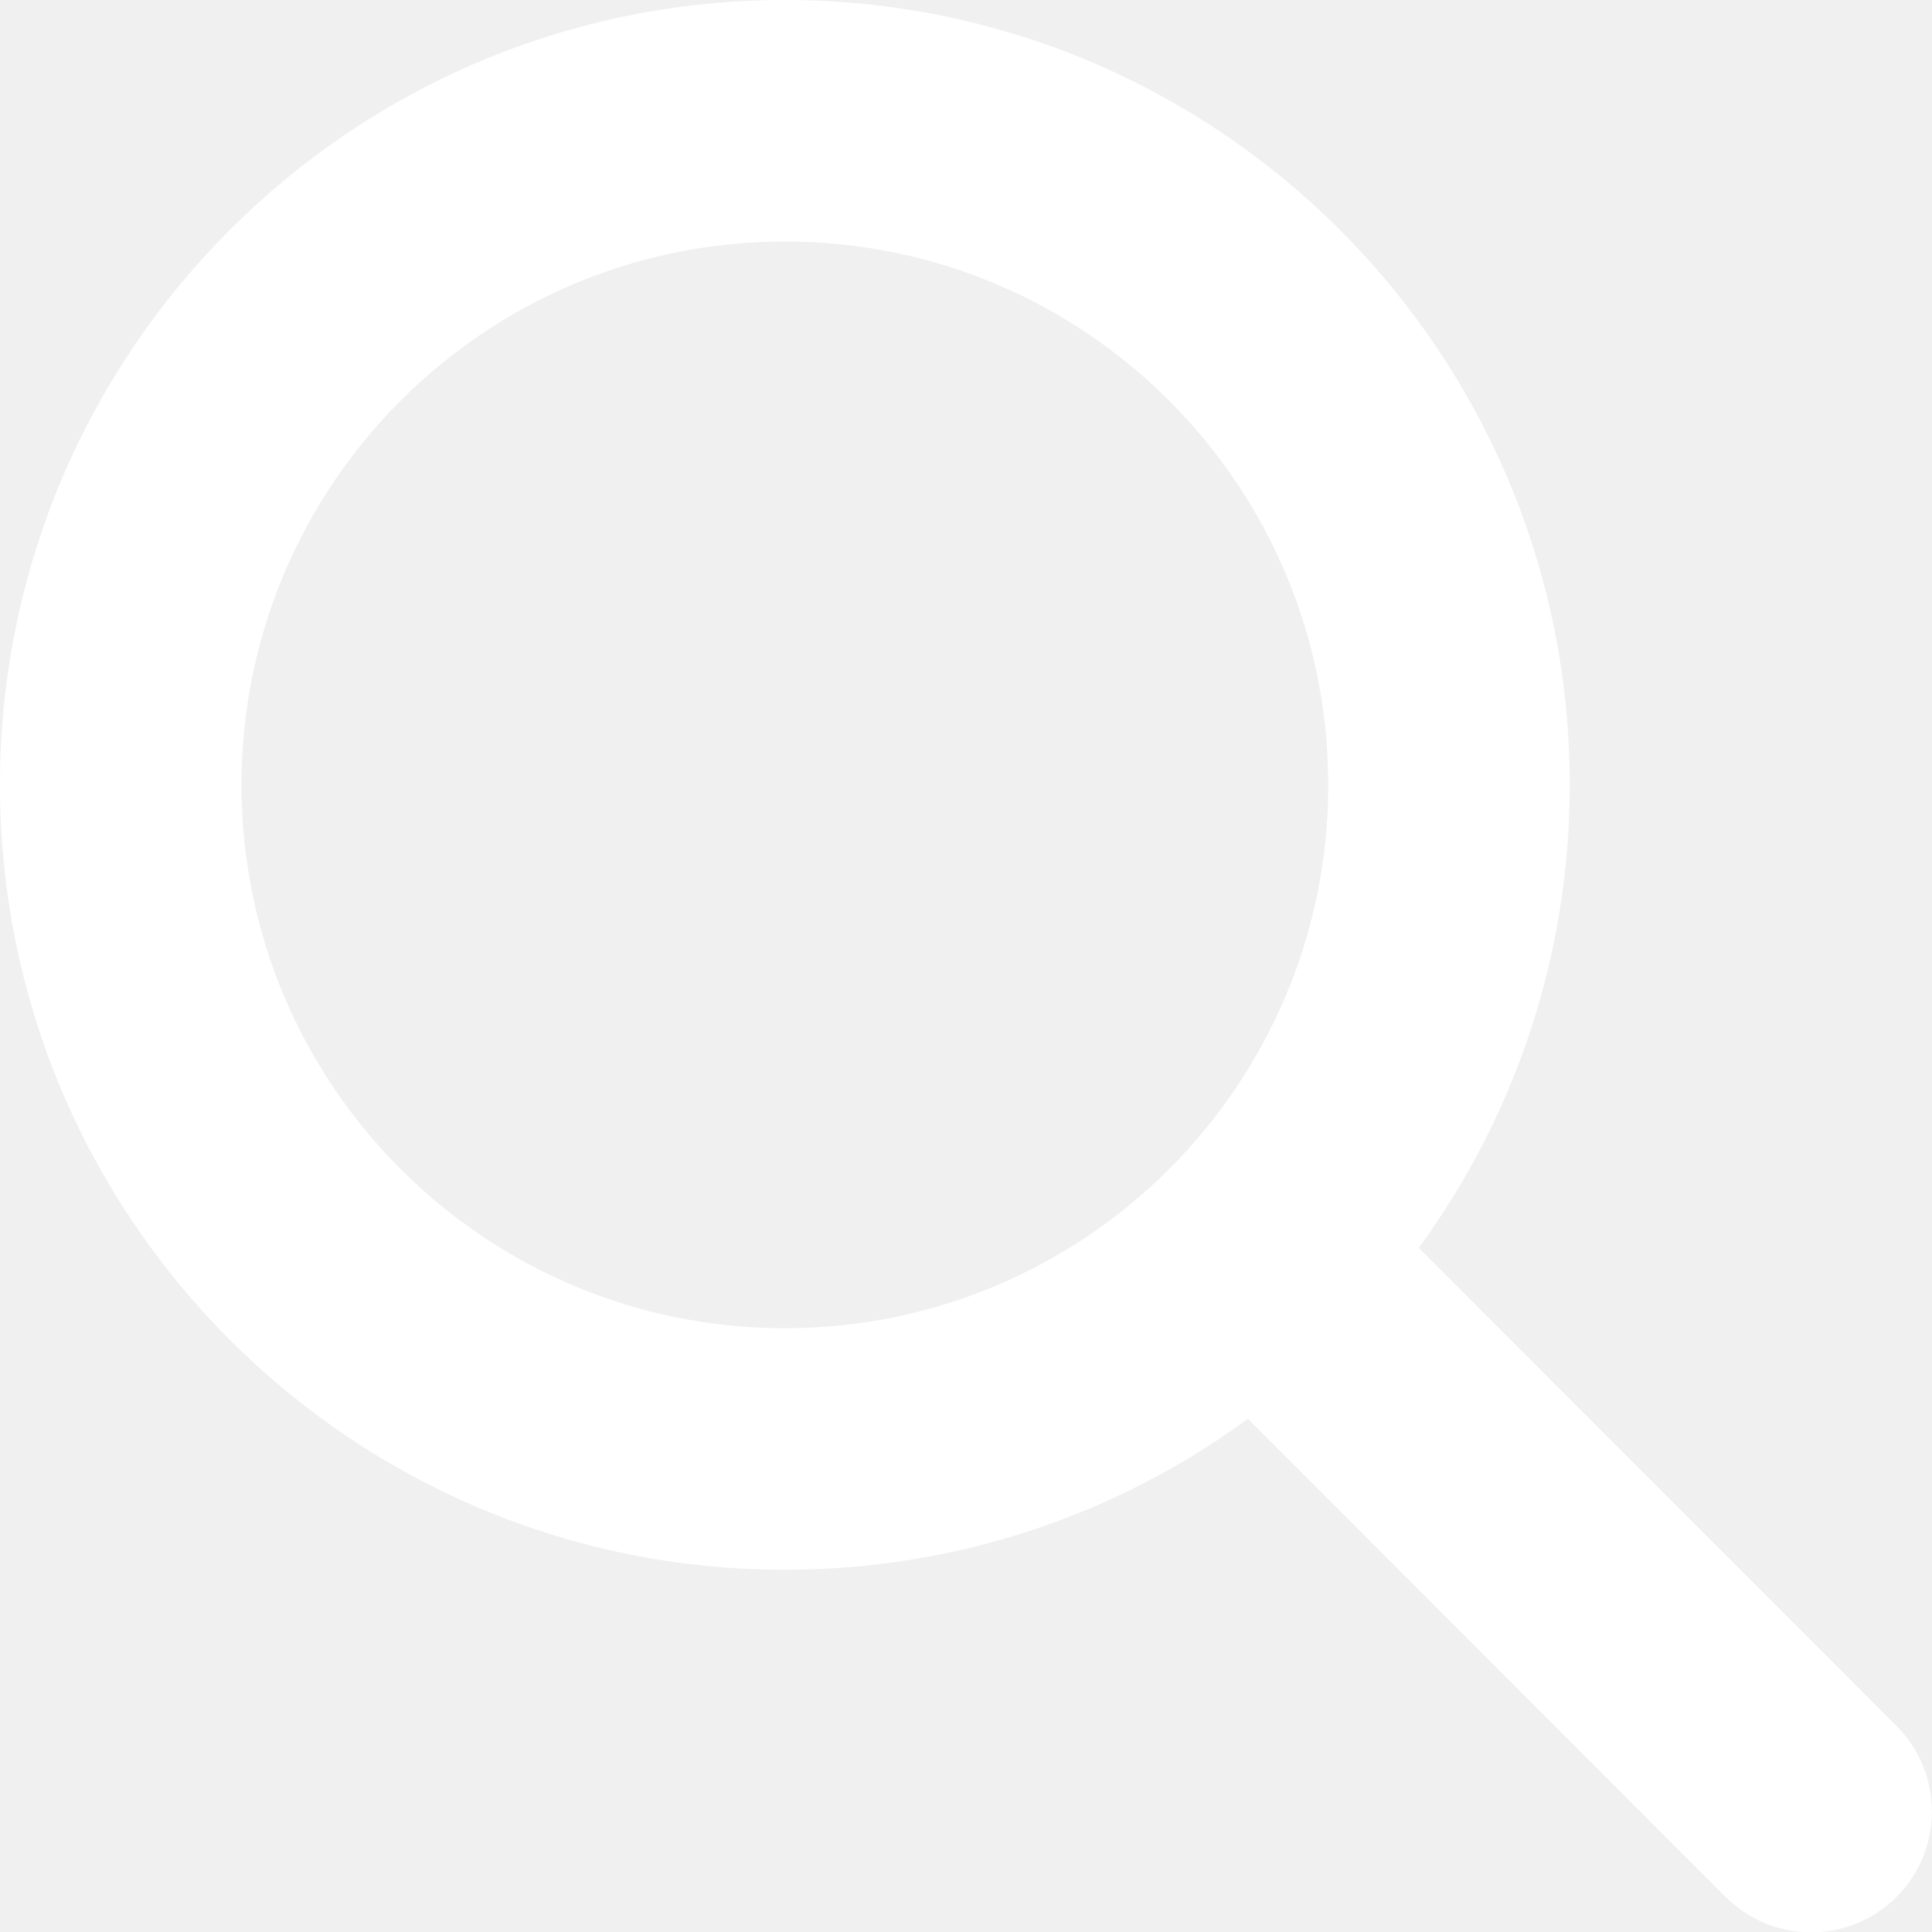
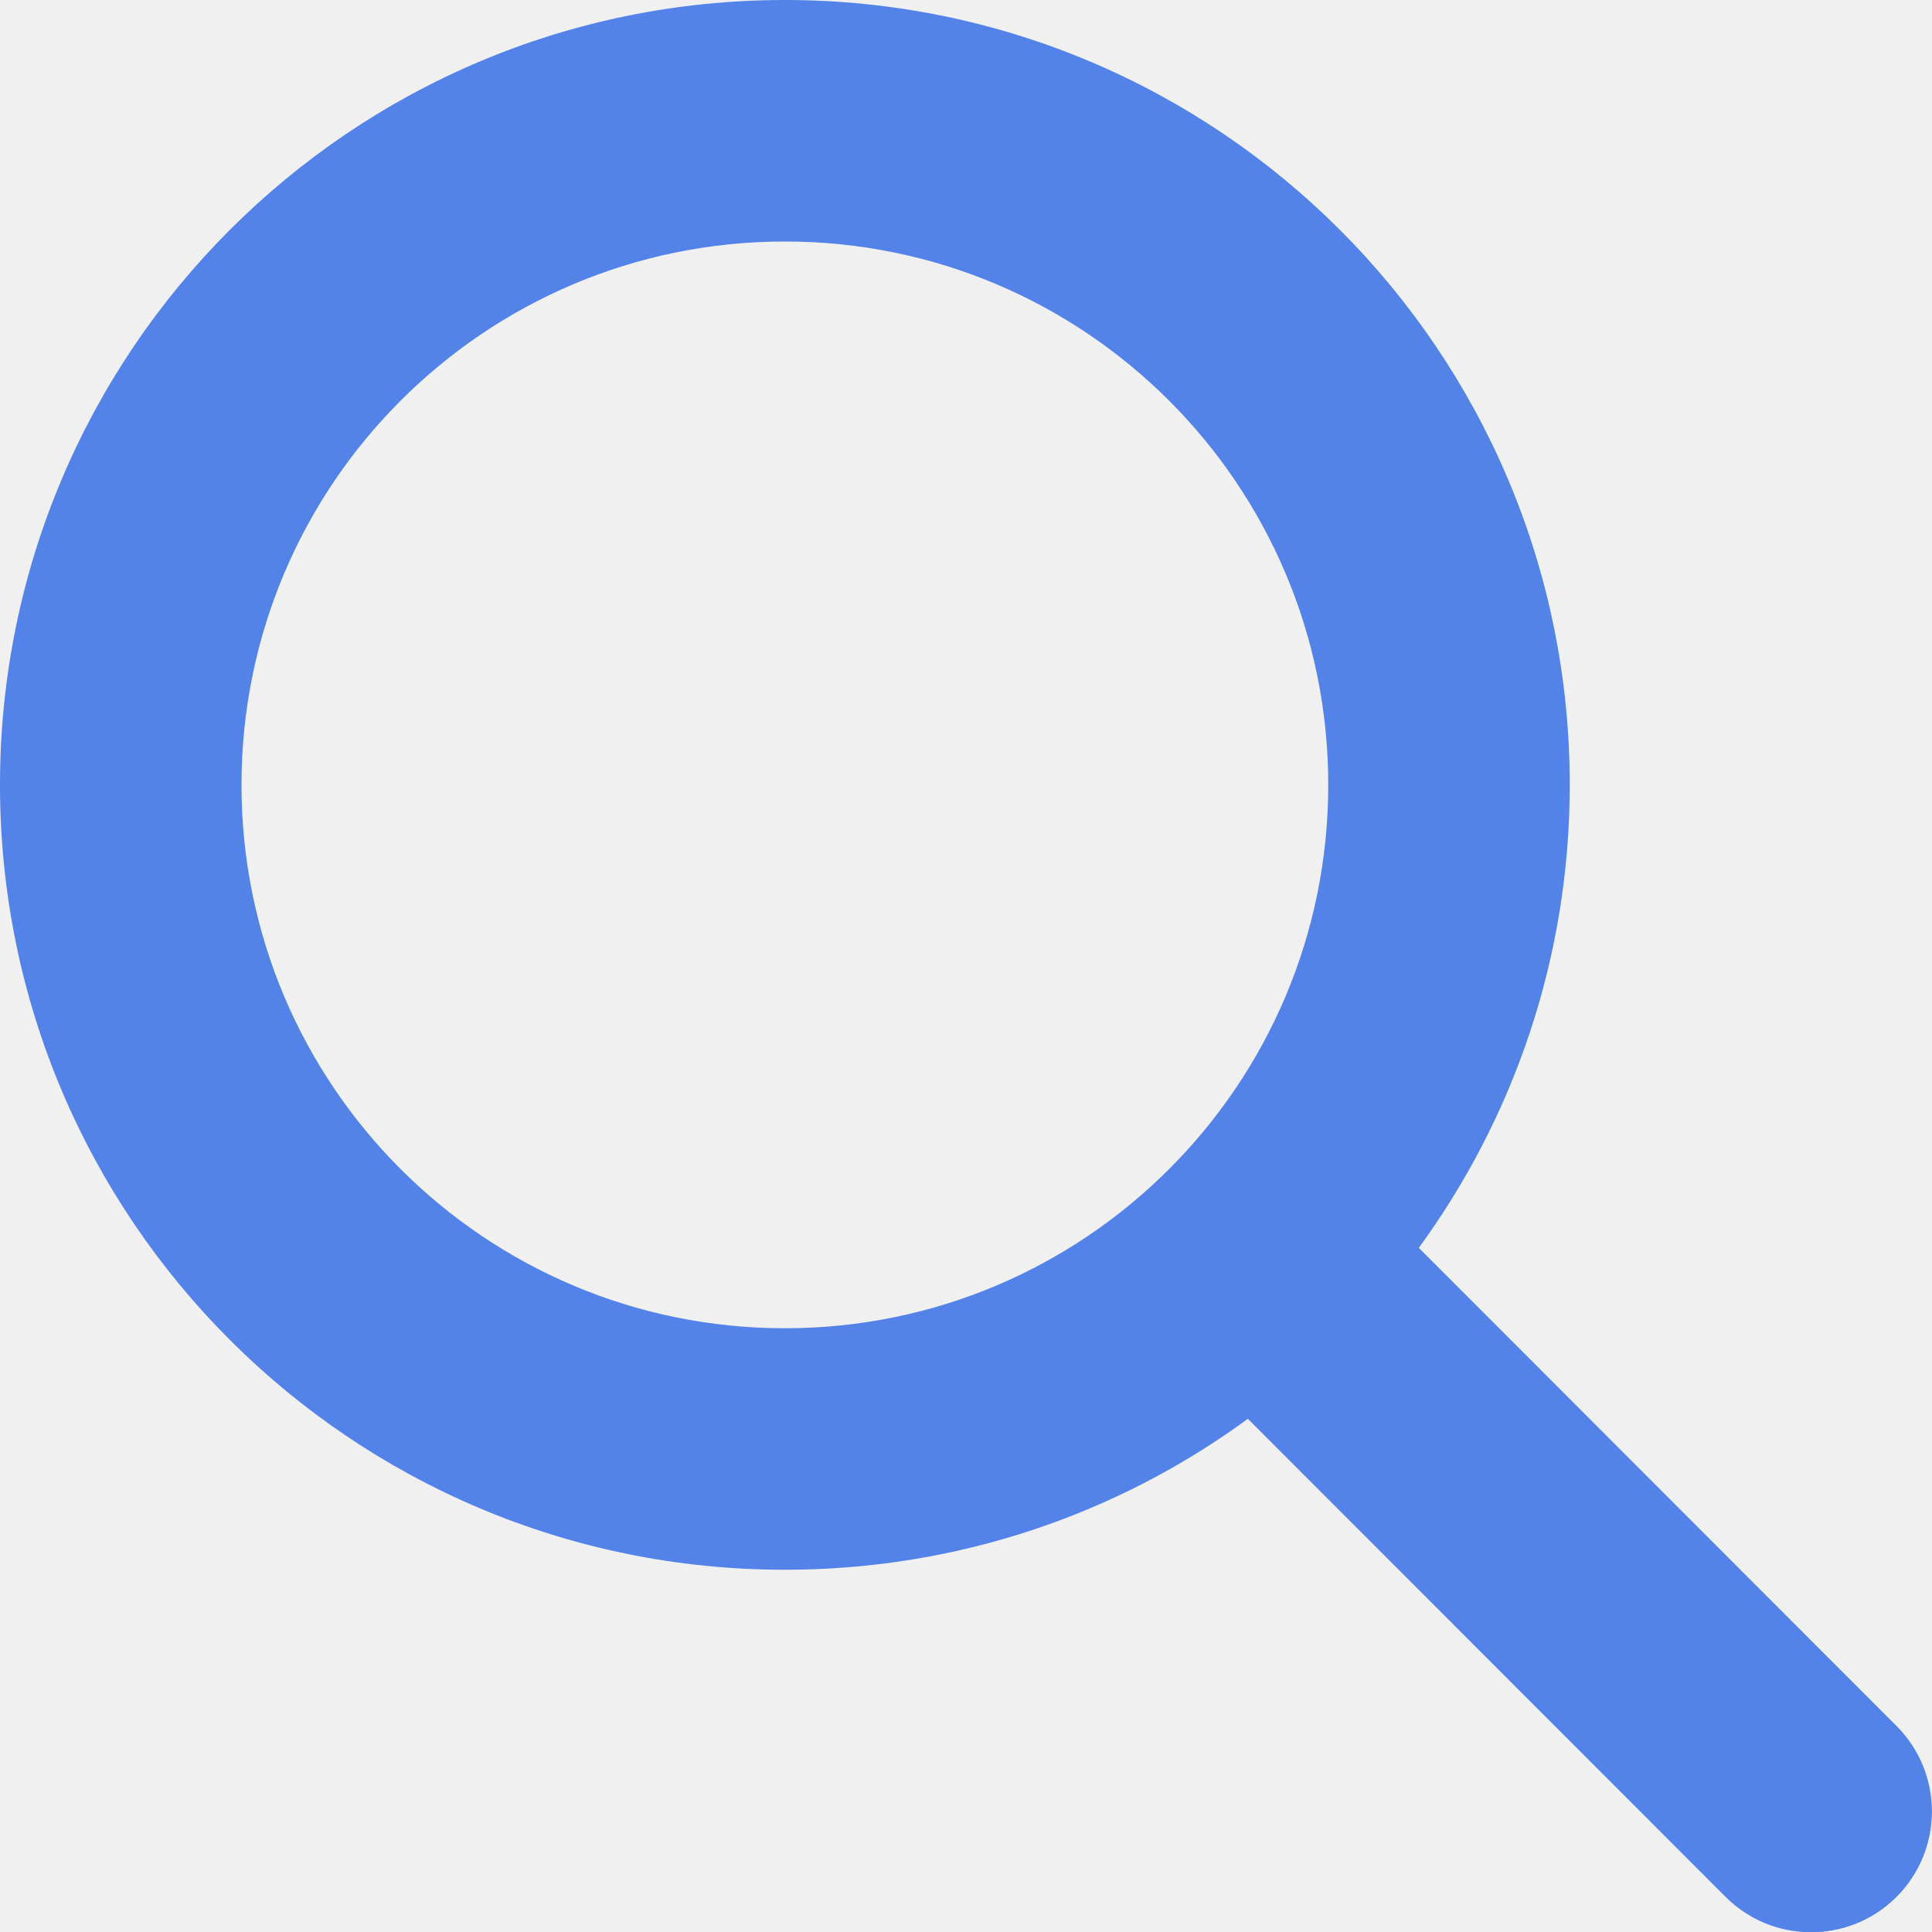
<svg xmlns="http://www.w3.org/2000/svg" viewBox="0 0 512 512">
-   <path fill="#ffffff" d="M416 208c0 45.9-14.9 88.3-40 122.7L502.6 457.4c12.5 12.5 12.5 32.8 0 45.3s-32.8 12.5-45.3 0L330.7 376c-34.4 25.2-76.8 40-122.7 40C93.1 416 0 322.9 0 208S93.1 0 208 0S416 93.1 416 208zM208 352a144 144 0 1 0 0-288 144 144 0 1 0 0 288z" />
+   <path fill="#5383e8" d="M416 208c0 45.9-14.9 88.3-40 122.7L502.6 457.4c12.5 12.5 12.5 32.8 0 45.3s-32.8 12.5-45.3 0L330.7 376c-34.4 25.2-76.8 40-122.7 40C93.1 416 0 322.9 0 208S93.1 0 208 0S416 93.1 416 208zM208 352a144 144 0 1 0 0-288 144 144 0 1 0 0 288z" />
</svg>
